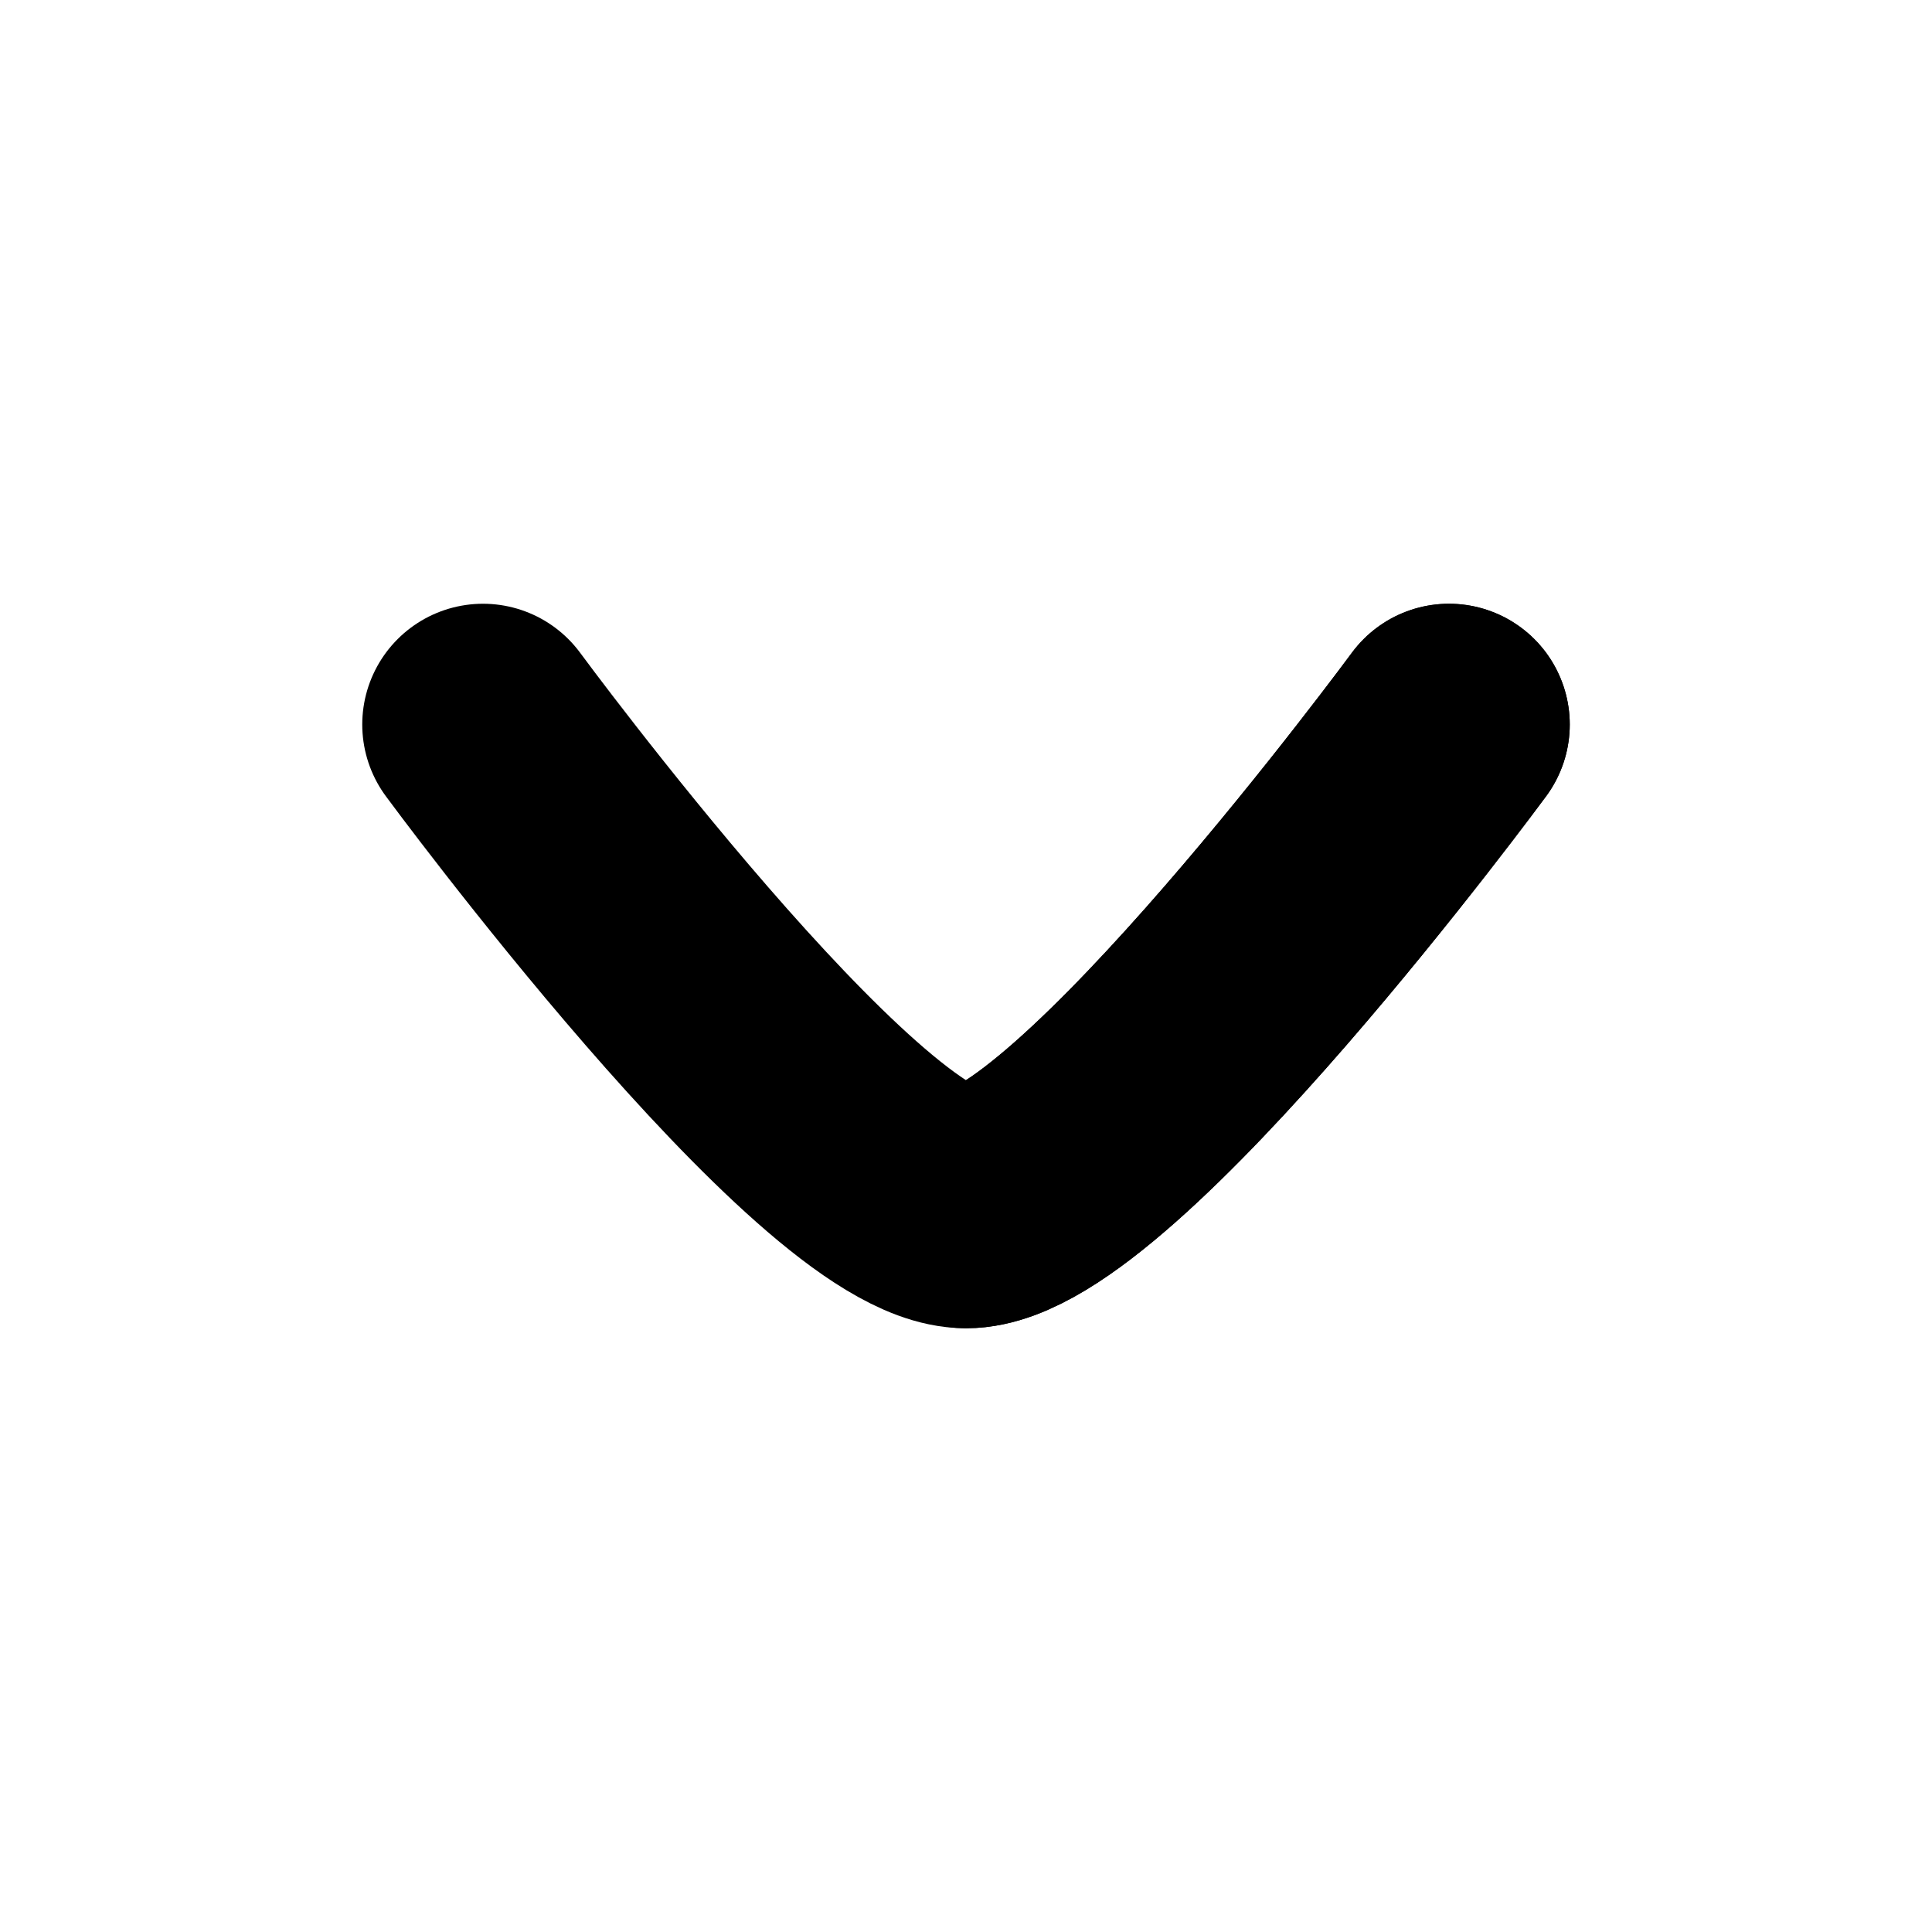
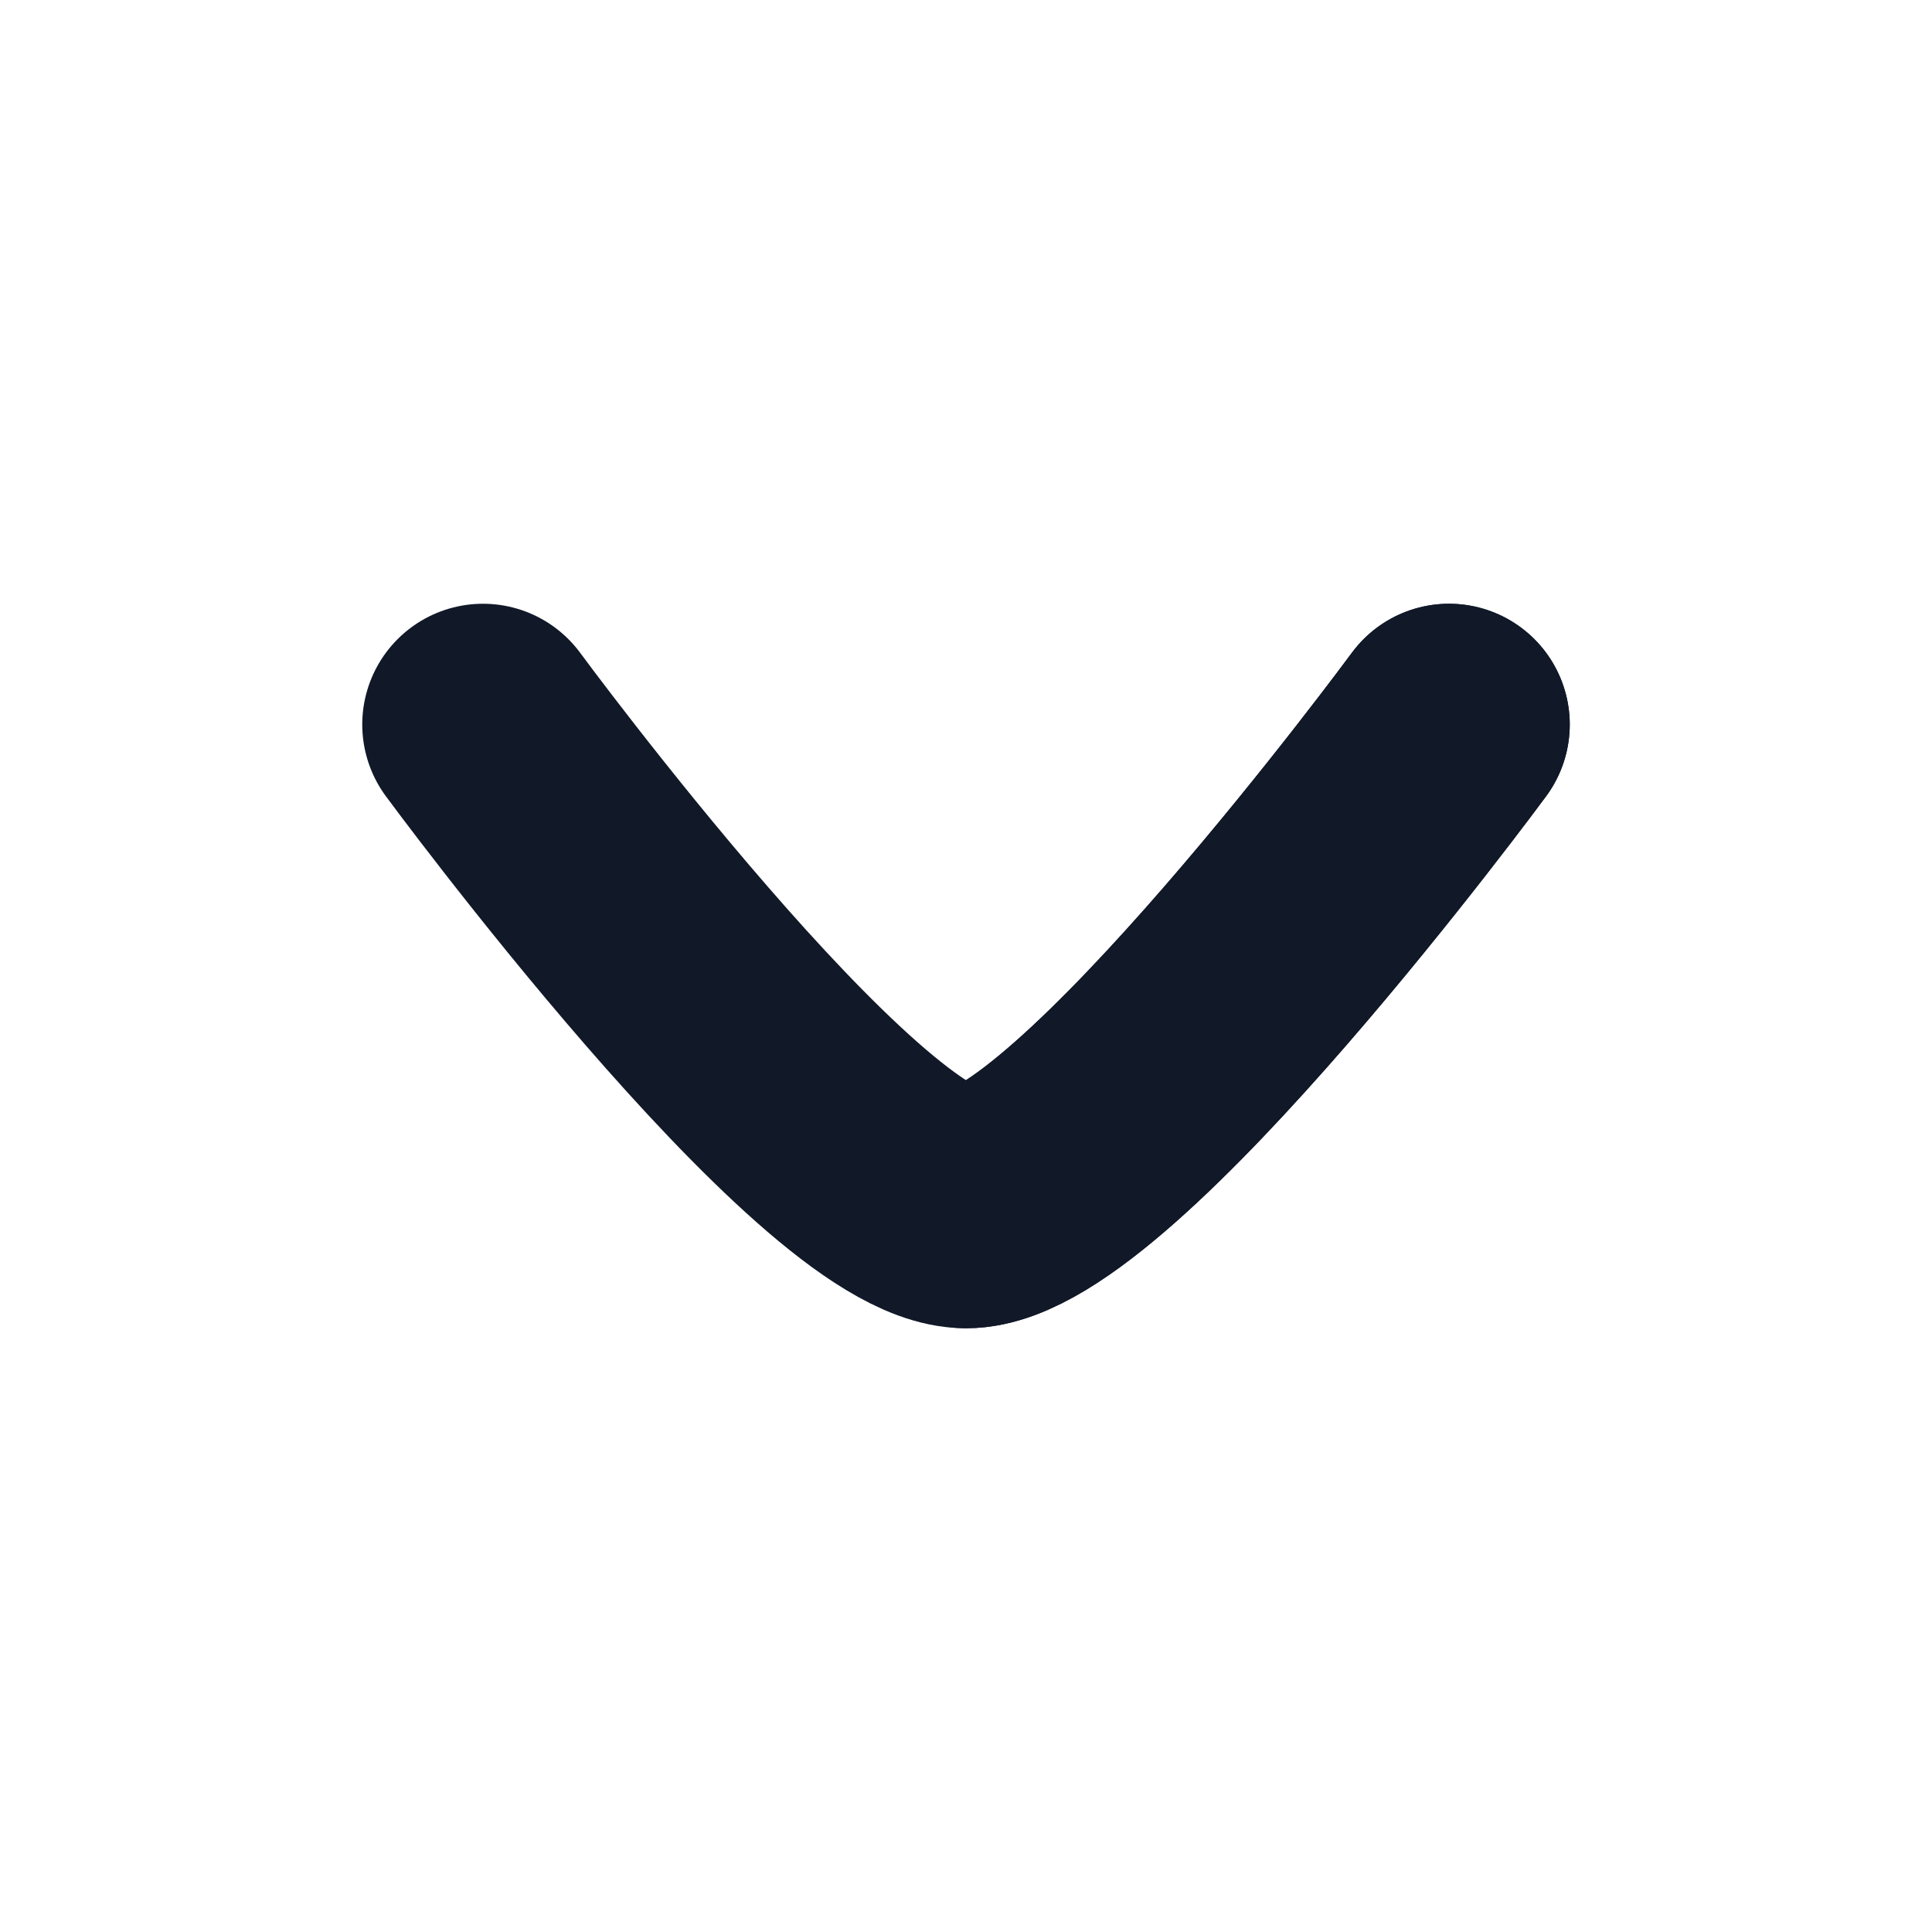
<svg xmlns="http://www.w3.org/2000/svg" width="12" height="12" viewBox="0 0 12 12" fill="none">
-   <path d="M9 4.5C9 4.5 6.791 7.5 6 7.5C5.209 7.5 3 4.5 3 4.5" stroke="black" stroke-width="1.5" stroke-linecap="round" stroke-linejoin="round" />
-   <path d="M6 7.5C6.791 7.5 9 4.5 9 4.5" stroke="black" stroke-width="1.5" stroke-linecap="round" stroke-linejoin="round" />
+   <path d="M9 4.5C9 4.5 6.791 7.5 6 7.5C5.209 7.5 3 4.5 3 4.5" stroke="#111928" stroke-width="1.5" stroke-linecap="round" stroke-linejoin="round" />
+   <path d="M6 7.5C6.791 7.5 9 4.5 9 4.5" stroke="#111928" stroke-width="1.5" stroke-linecap="round" stroke-linejoin="round" />
</svg>
